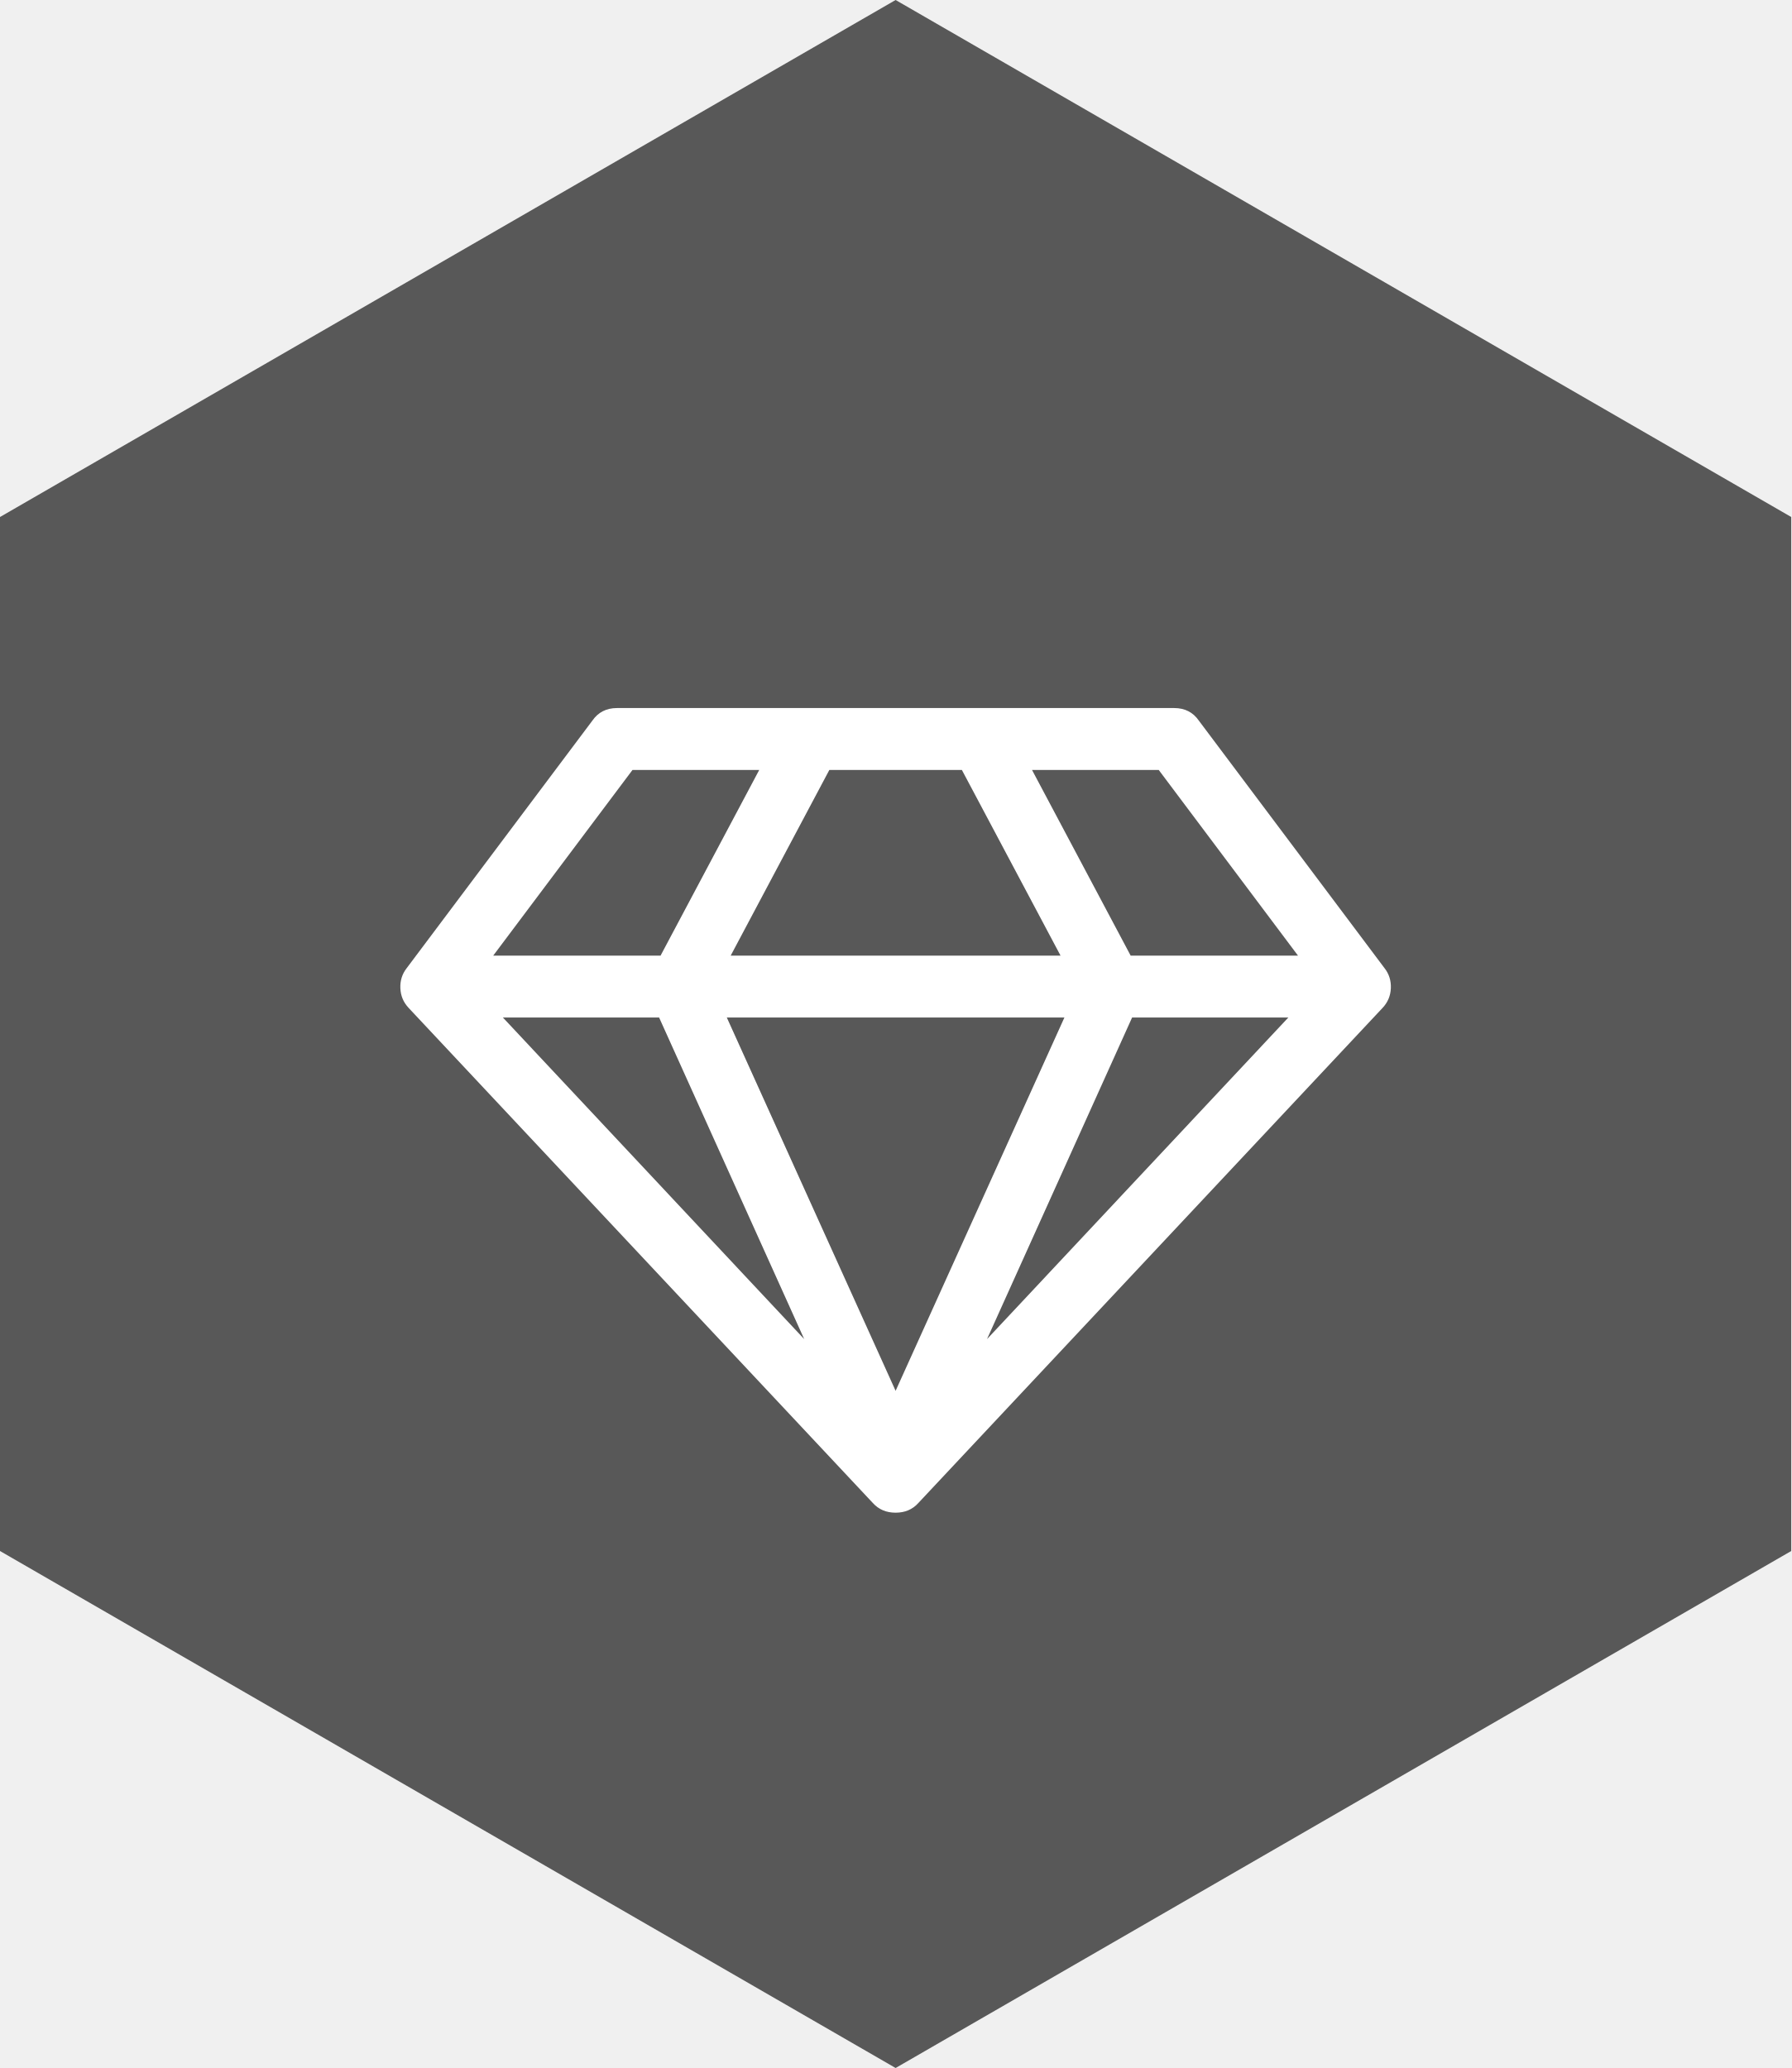
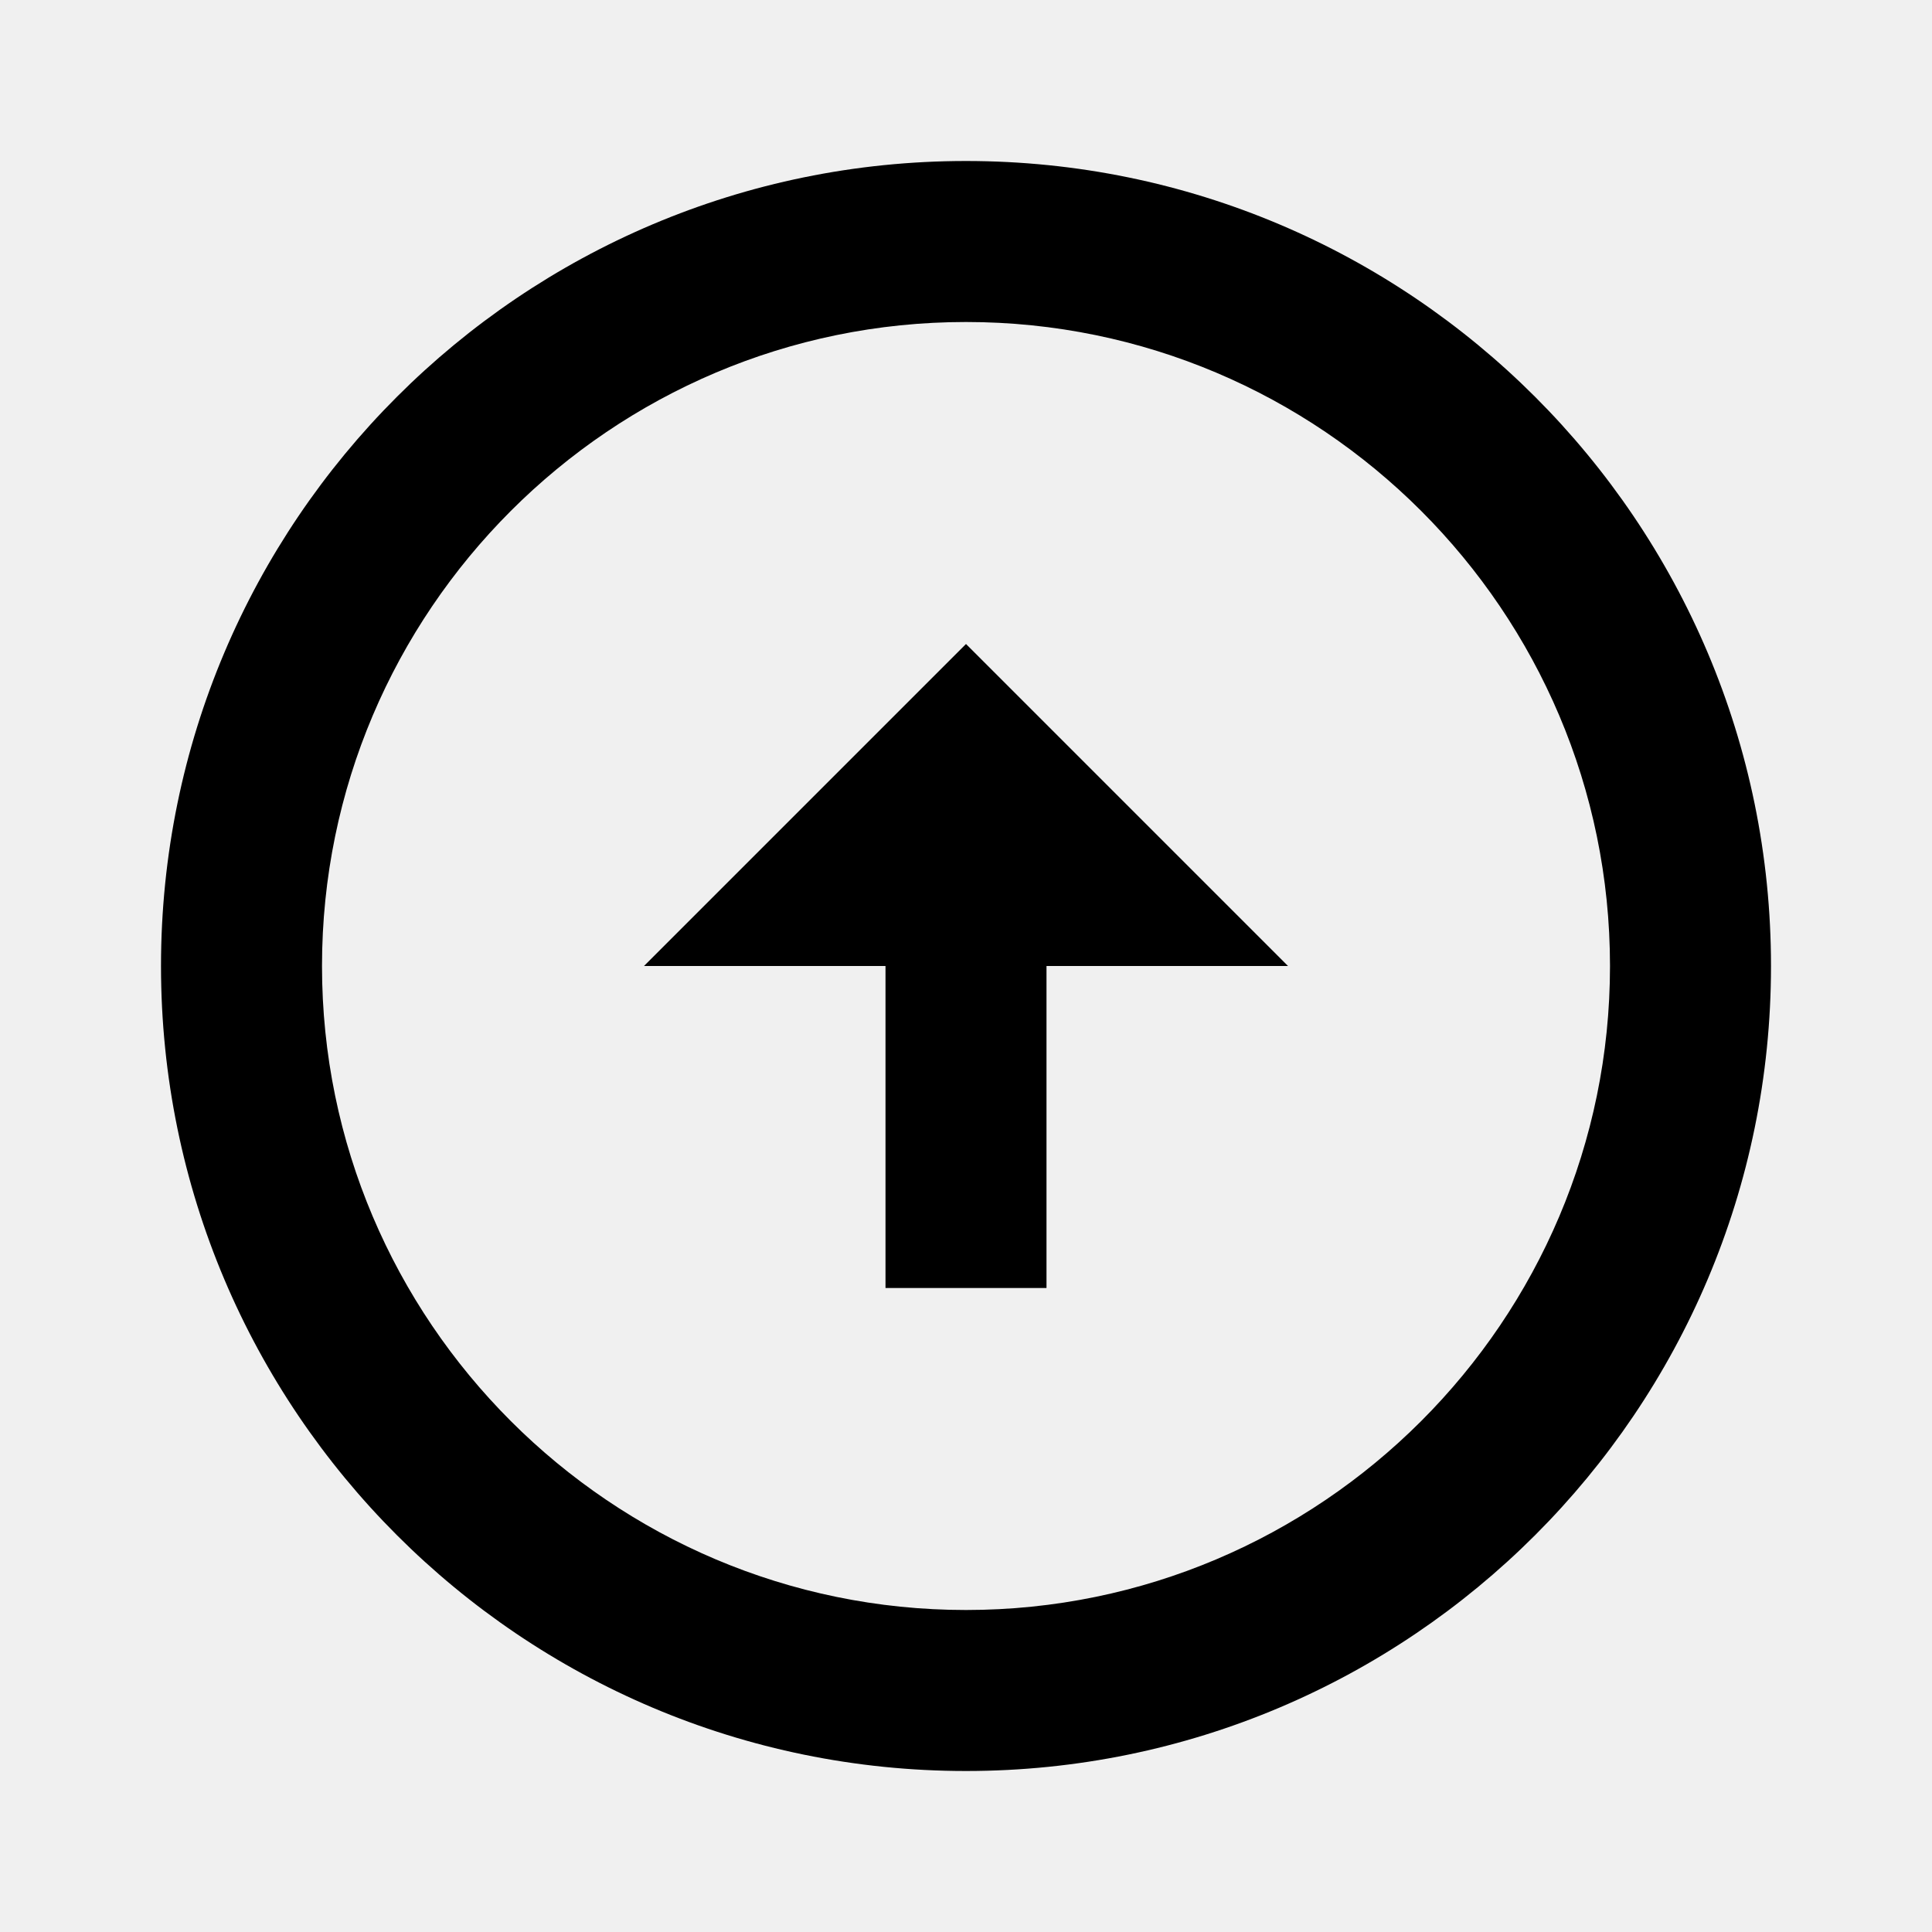
- <svg xmlns="http://www.w3.org/2000/svg" version="1.1" id="Layer_1" x="0px" y="0px" width="149.167px" height="172.243px" viewBox="0 0 149.167 172.243" enable-background="new 0 0 149.167 172.243" xml:space="preserve">
-   <polygon fill="#585858" points="149.167,129.183 74.583,172.243 0,129.183 0,43.061 74.583,0 149.167,43.061 " />
-   <path fill="#FFFFFF" d="M41.88,84.75l25.09,26.783L54.889,84.75H41.88z M74.583,115.841L88.64,84.75H60.527L74.583,115.841z   M55.009,79.594l8.217-15.466H52.673l-11.6,15.466H55.009z M82.196,111.533l25.091-26.783h-13.01L82.196,111.533z M60.849,79.594  h27.469l-8.217-15.466H69.065L60.849,79.594z M94.157,79.594h13.936L96.494,64.128H85.942L94.157,79.594z M99.835,60.02  l15.467,20.621c0.376,0.483,0.55,1.04,0.523,1.671c-0.027,0.632-0.257,1.174-0.686,1.632l-38.664,41.243  c-0.483,0.536-1.113,0.804-1.893,0.804c-0.778,0-1.408-0.268-1.892-0.804L34.026,83.944c-0.429-0.457-0.658-1-0.685-1.632  c-0.027-0.631,0.147-1.188,0.523-1.671L49.331,60.02c0.484-0.699,1.168-1.047,2.054-1.047h46.398  C98.667,58.973,99.353,59.322,99.835,60.02z" />
+ <svg xmlns="http://www.w3.org/2000/svg" enable-background="new 0 0 24 24" height="24" viewBox="0 0 24 24" width="24">
+   <g>
+     <rect fill="none" height="24" width="24" />
+     <path d="M12,20c-4.41,0-8-3.59-8-8s3.59-8,8-8s8,3.59,8,8S16.41,20,12,20 M12,22c5.52,0,10-4.48,10-10c0-5.52-4.48-10-10-10 C6.48,2,2,6.48,2,12C2,17.52,6.48,22,12,22L12,22z M11,12l0,4h2l0-4h3l-4-4l-4,4H11z" />
+   </g>
</svg>
